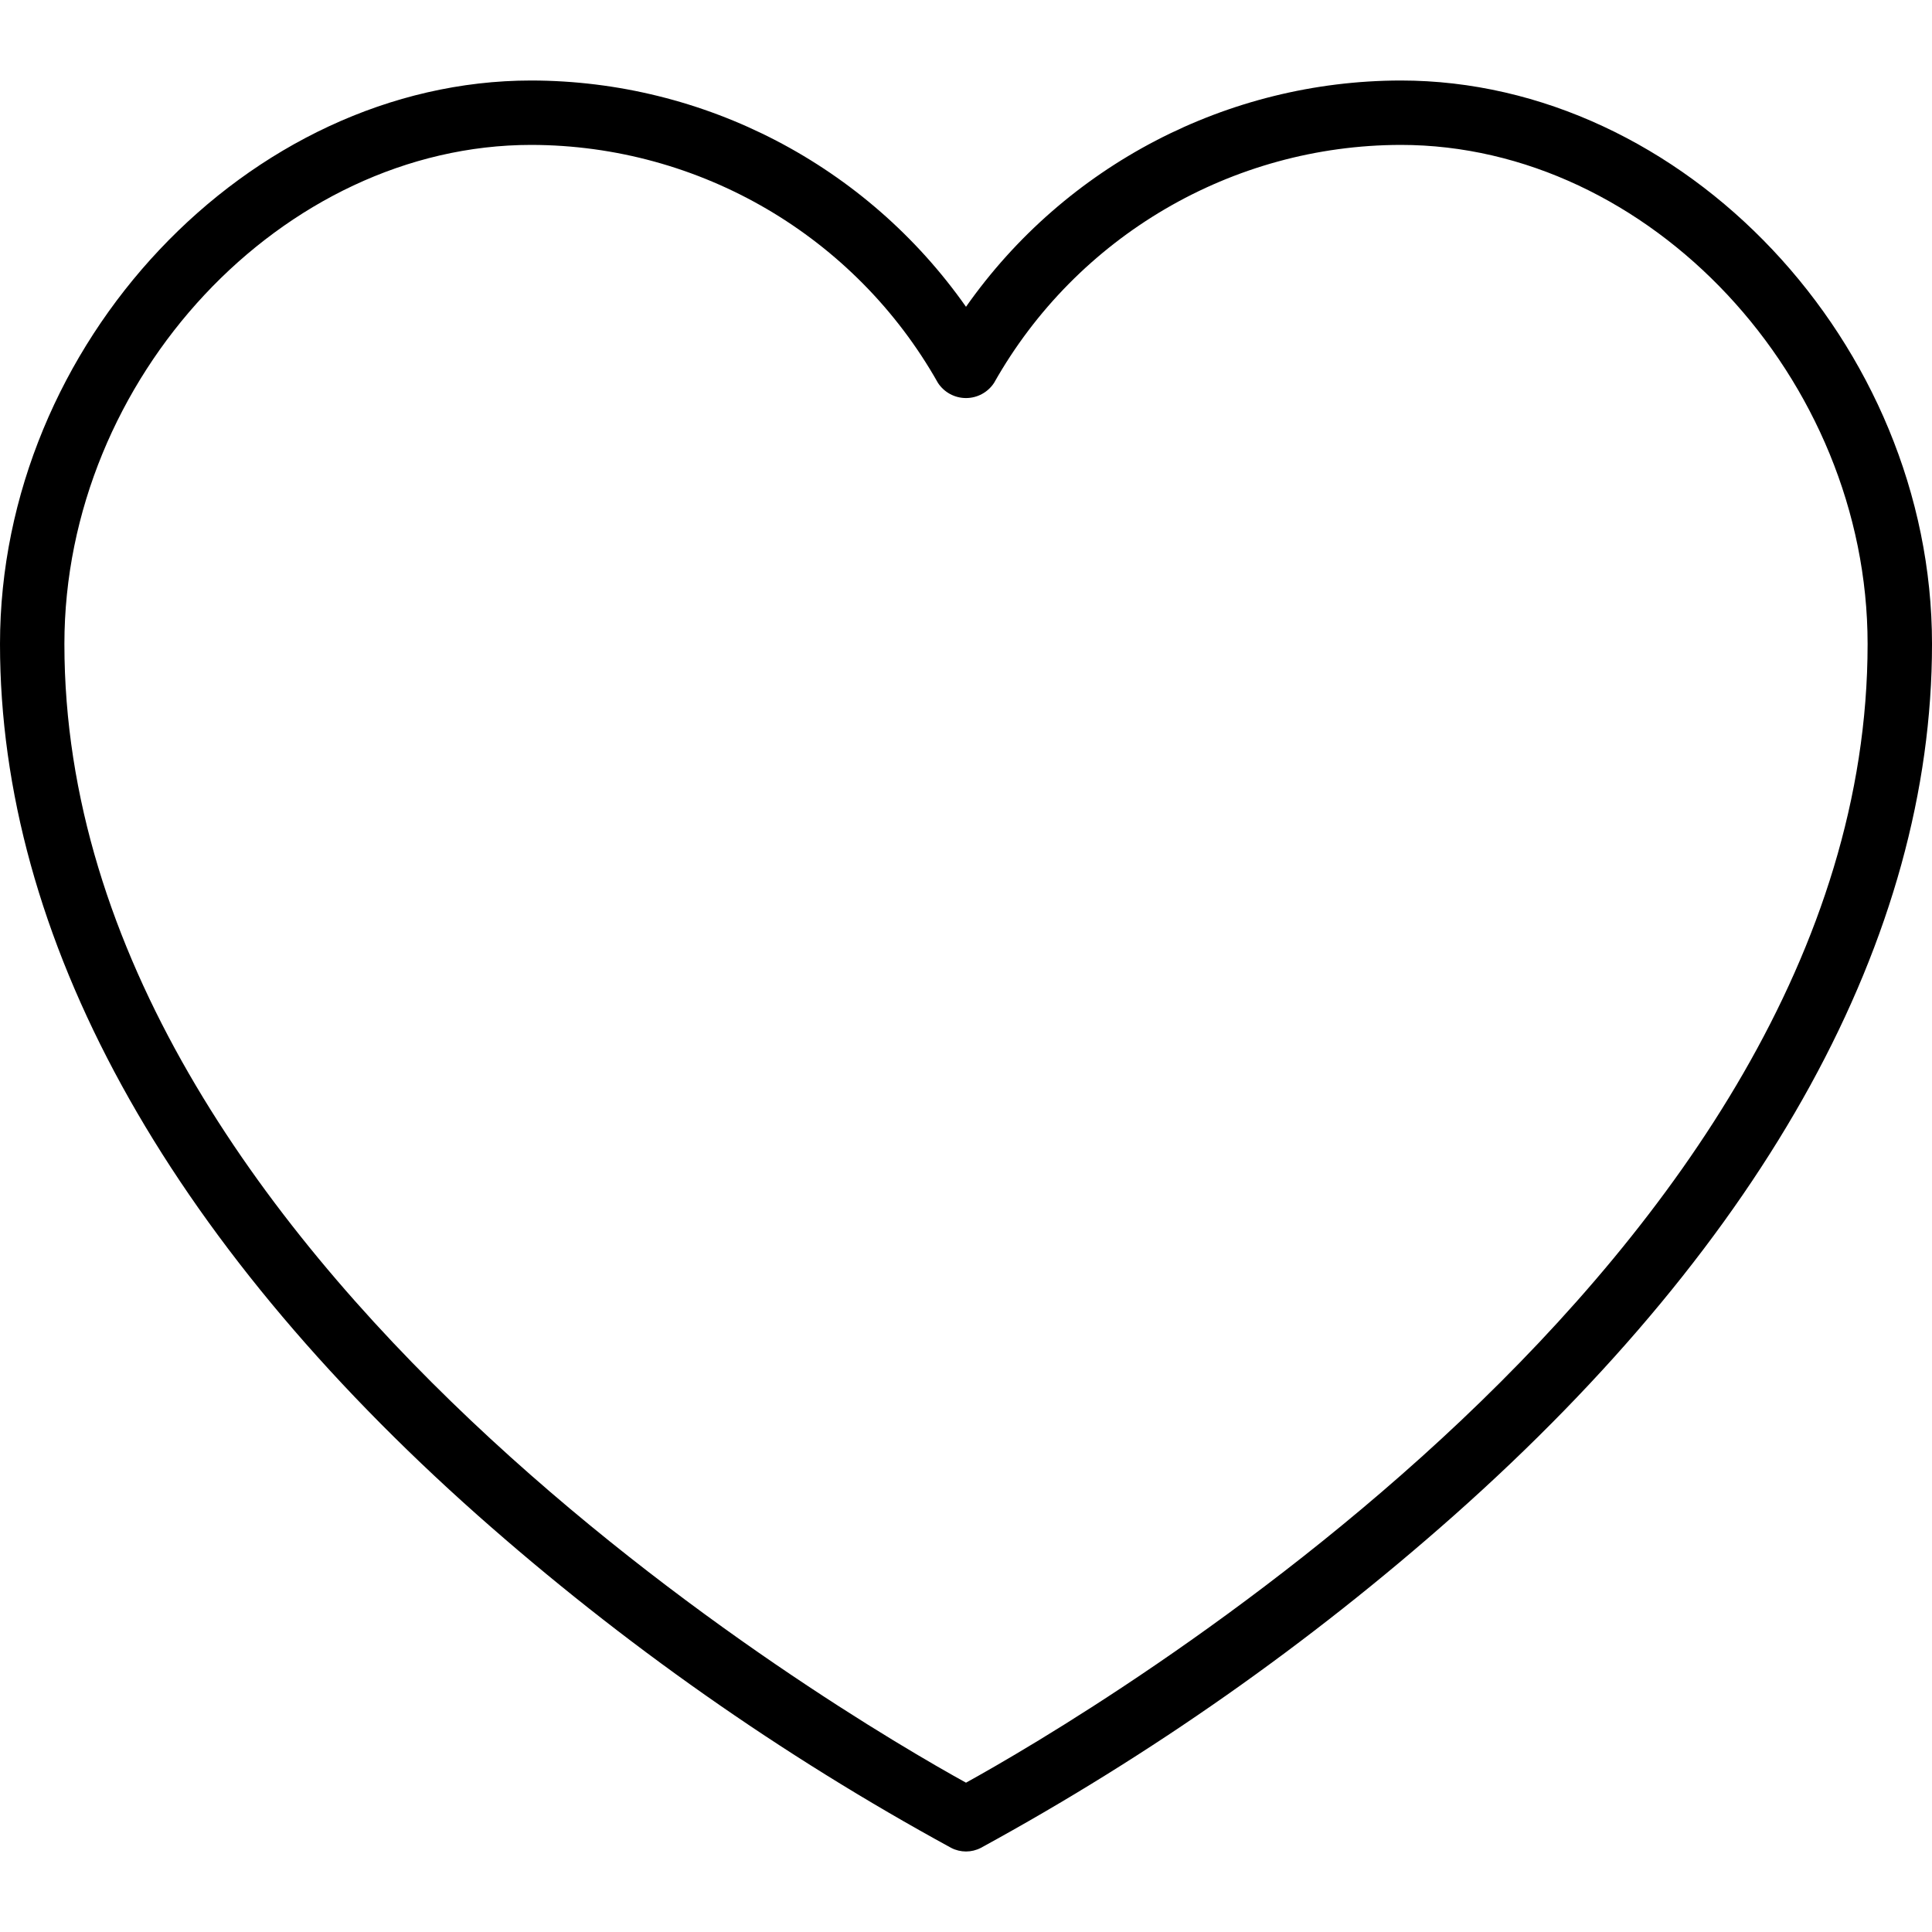
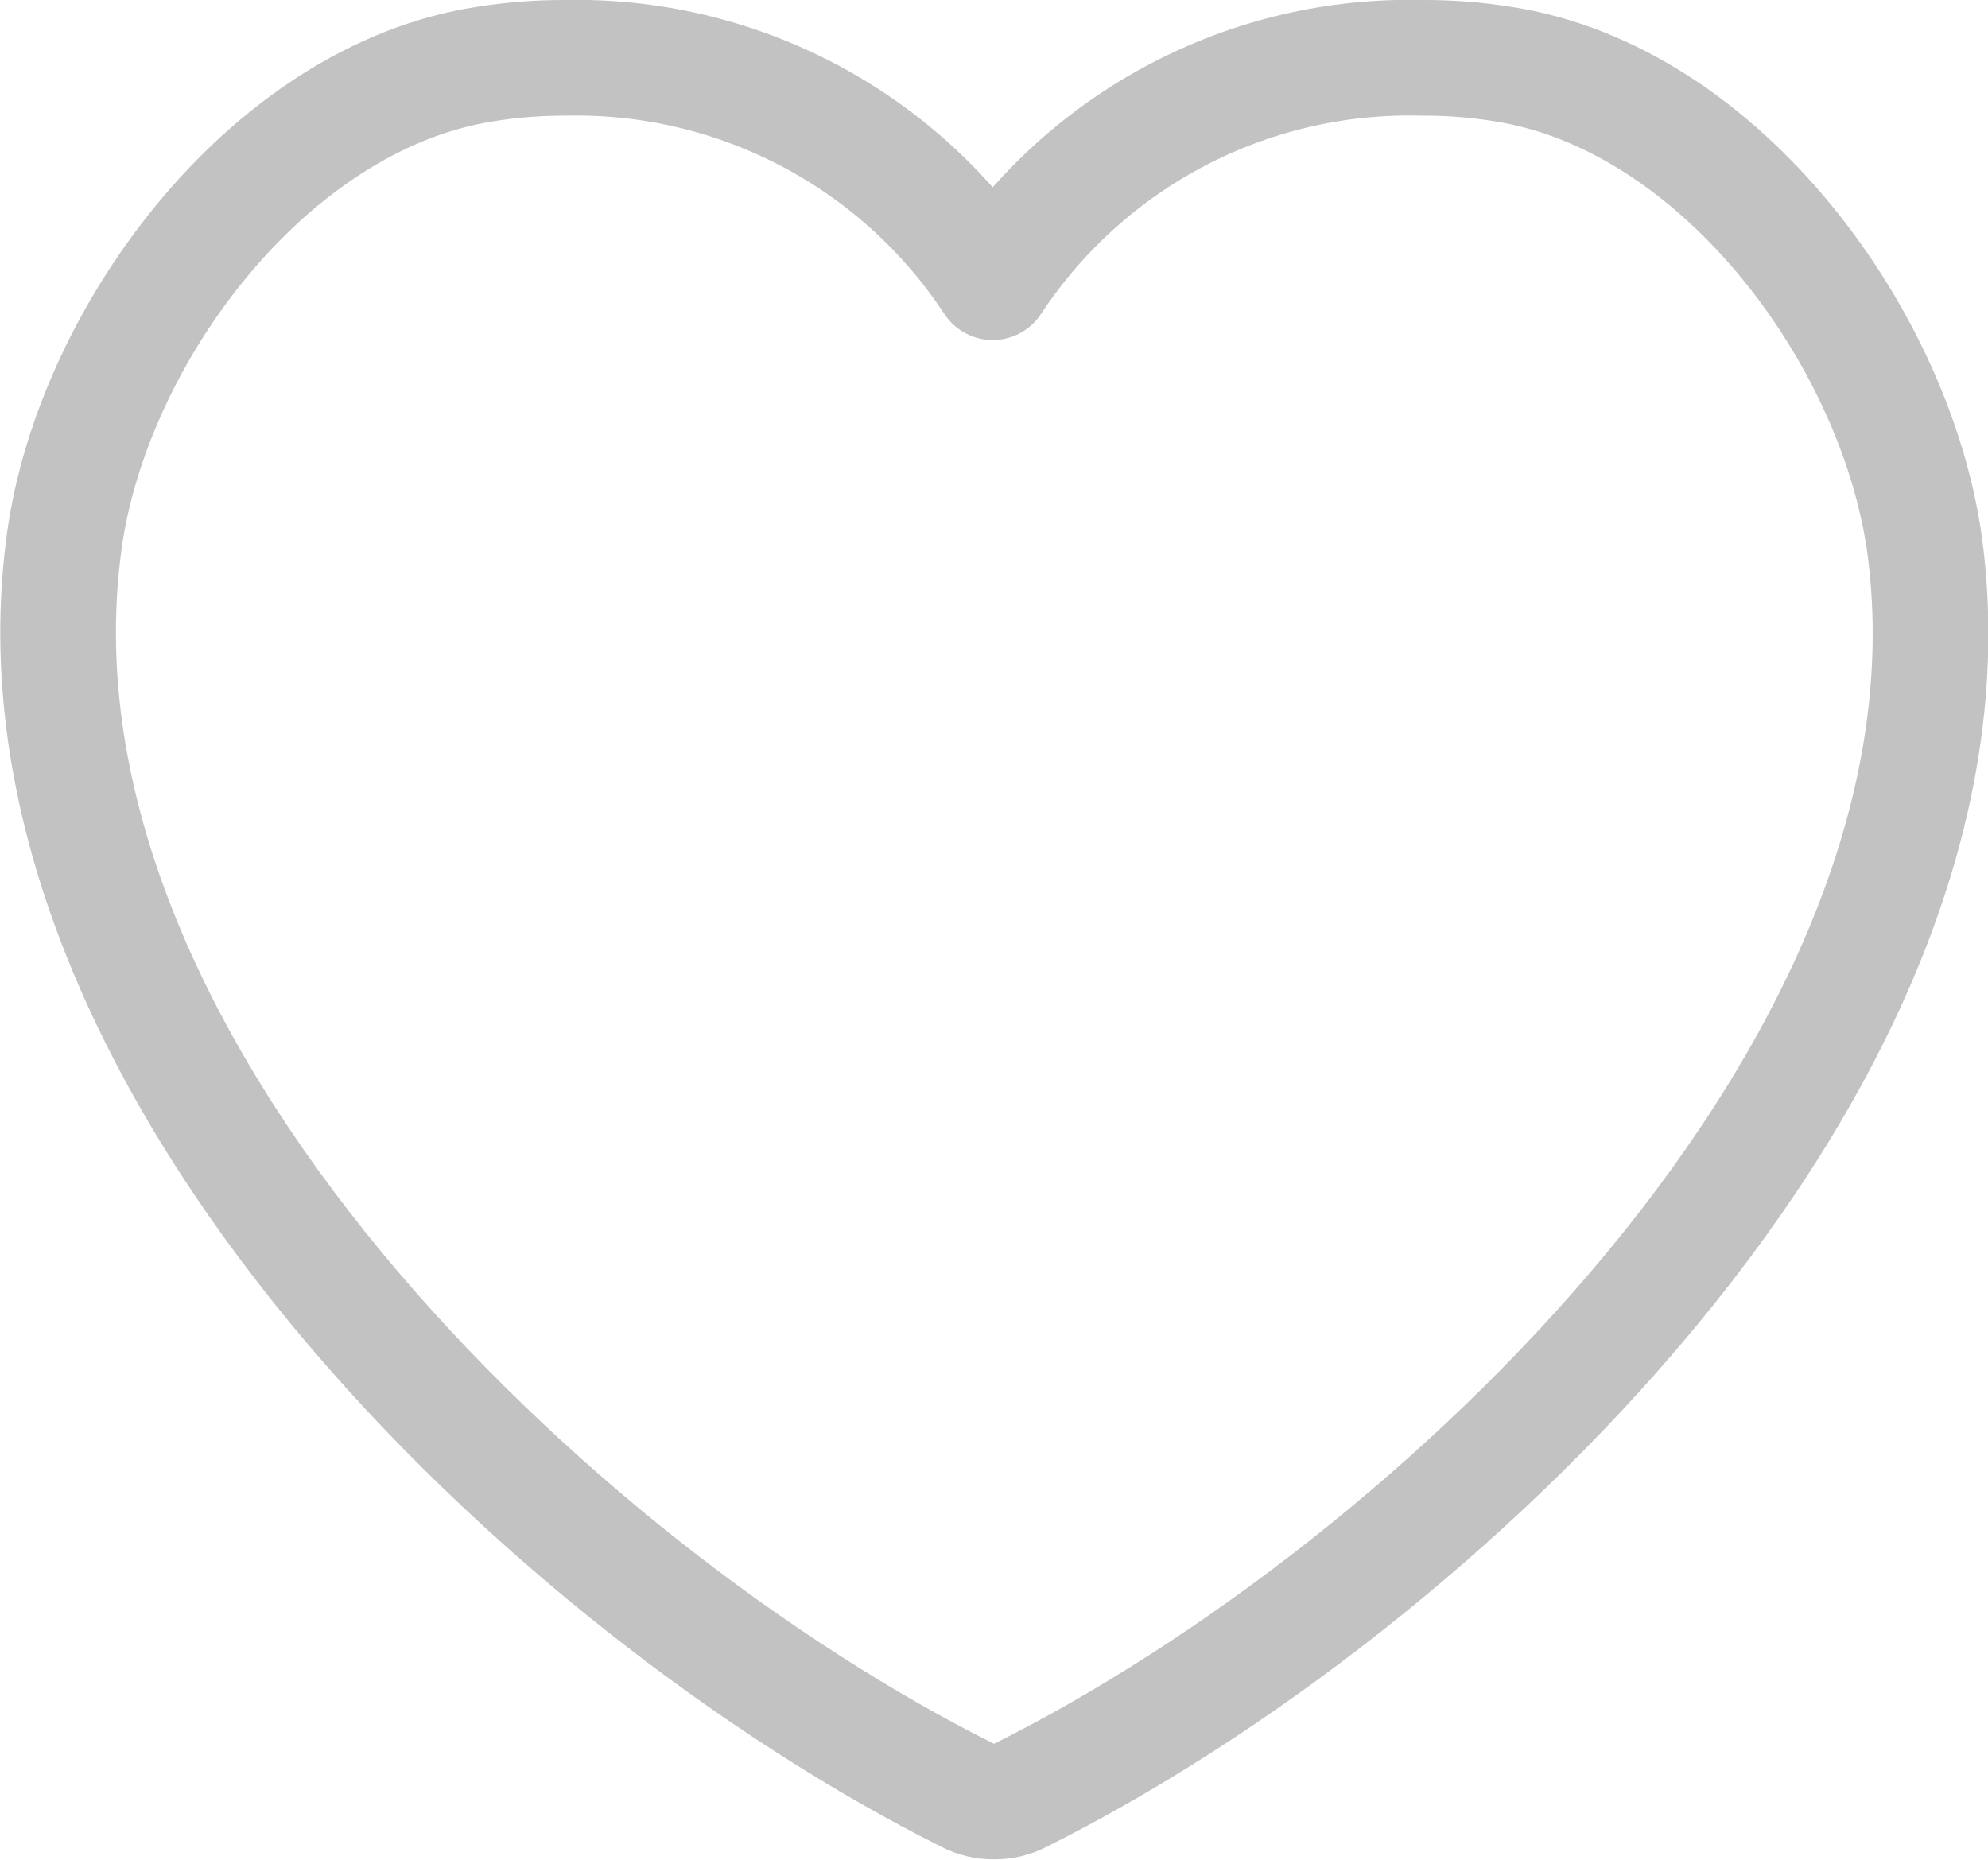
- <svg xmlns="http://www.w3.org/2000/svg" height="480pt" viewBox="0 -20 480 480" width="480pt">
-   <path d="m348 0c-43 .066-83.281 21.039-108 56.223-24.719-35.184-65-56.156-108-56.223-70.32 0-132 65.426-132 140 0 72.68 41.039 147.535 118.688 216.48 35.977 31.883 75.441 59.598 117.641 82.625 2.305 1.188 5.039 1.188 7.344 0 42.184-23.027 81.637-50.746 117.602-82.625 77.688-68.945 118.727-143.801 118.727-216.48 0-74.574-61.68-140-132-140zm-108 422.902c-29.383-16.215-224-129.496-224-282.902 0-66.055 54.199-124 116-124 41.867.074 80.461 22.66 101.031 59.129 1.539 2.352 4.16 3.766 6.969 3.766s5.43-1.414 6.969-3.766c20.57-36.469 59.164-59.055 101.031-59.129 61.801 0 116 57.945 116 124 0 153.406-194.617 266.688-224 282.902zm0 0" />
+ <svg xmlns="http://www.w3.org/2000/svg" viewBox="0 0 45.72 42.76">
+   <defs>
+     <style>.cls-1{fill:none;stroke:#c2c2c2;stroke-linejoin:round;stroke-width:2.66px;}</style>
+   </defs>
+   <g id="레이어_2" data-name="레이어 2">
+     <g id="Layer_1" data-name="Layer 1">
+       <path class="cls-1" d="M22.86,41.43a1.26,1.26,0,0,1-.6-.14C12.73,36.53,0,24.49,1.45,12.67,2,7.89,6.1,2.24,11.18,1.47A11.35,11.35,0,0,1,13,1.33a11.46,11.46,0,0,1,9.83,5.16A11.47,11.47,0,0,1,32.7,1.33a11.23,11.23,0,0,1,1.84.14c5.08.77,9.14,6.41,9.74,11.2C45.76,24.49,33,36.53,23.46,41.29A1.26,1.26,0,0,1,22.86,41.43Z" />
+     </g>
+   </g>
</svg>
